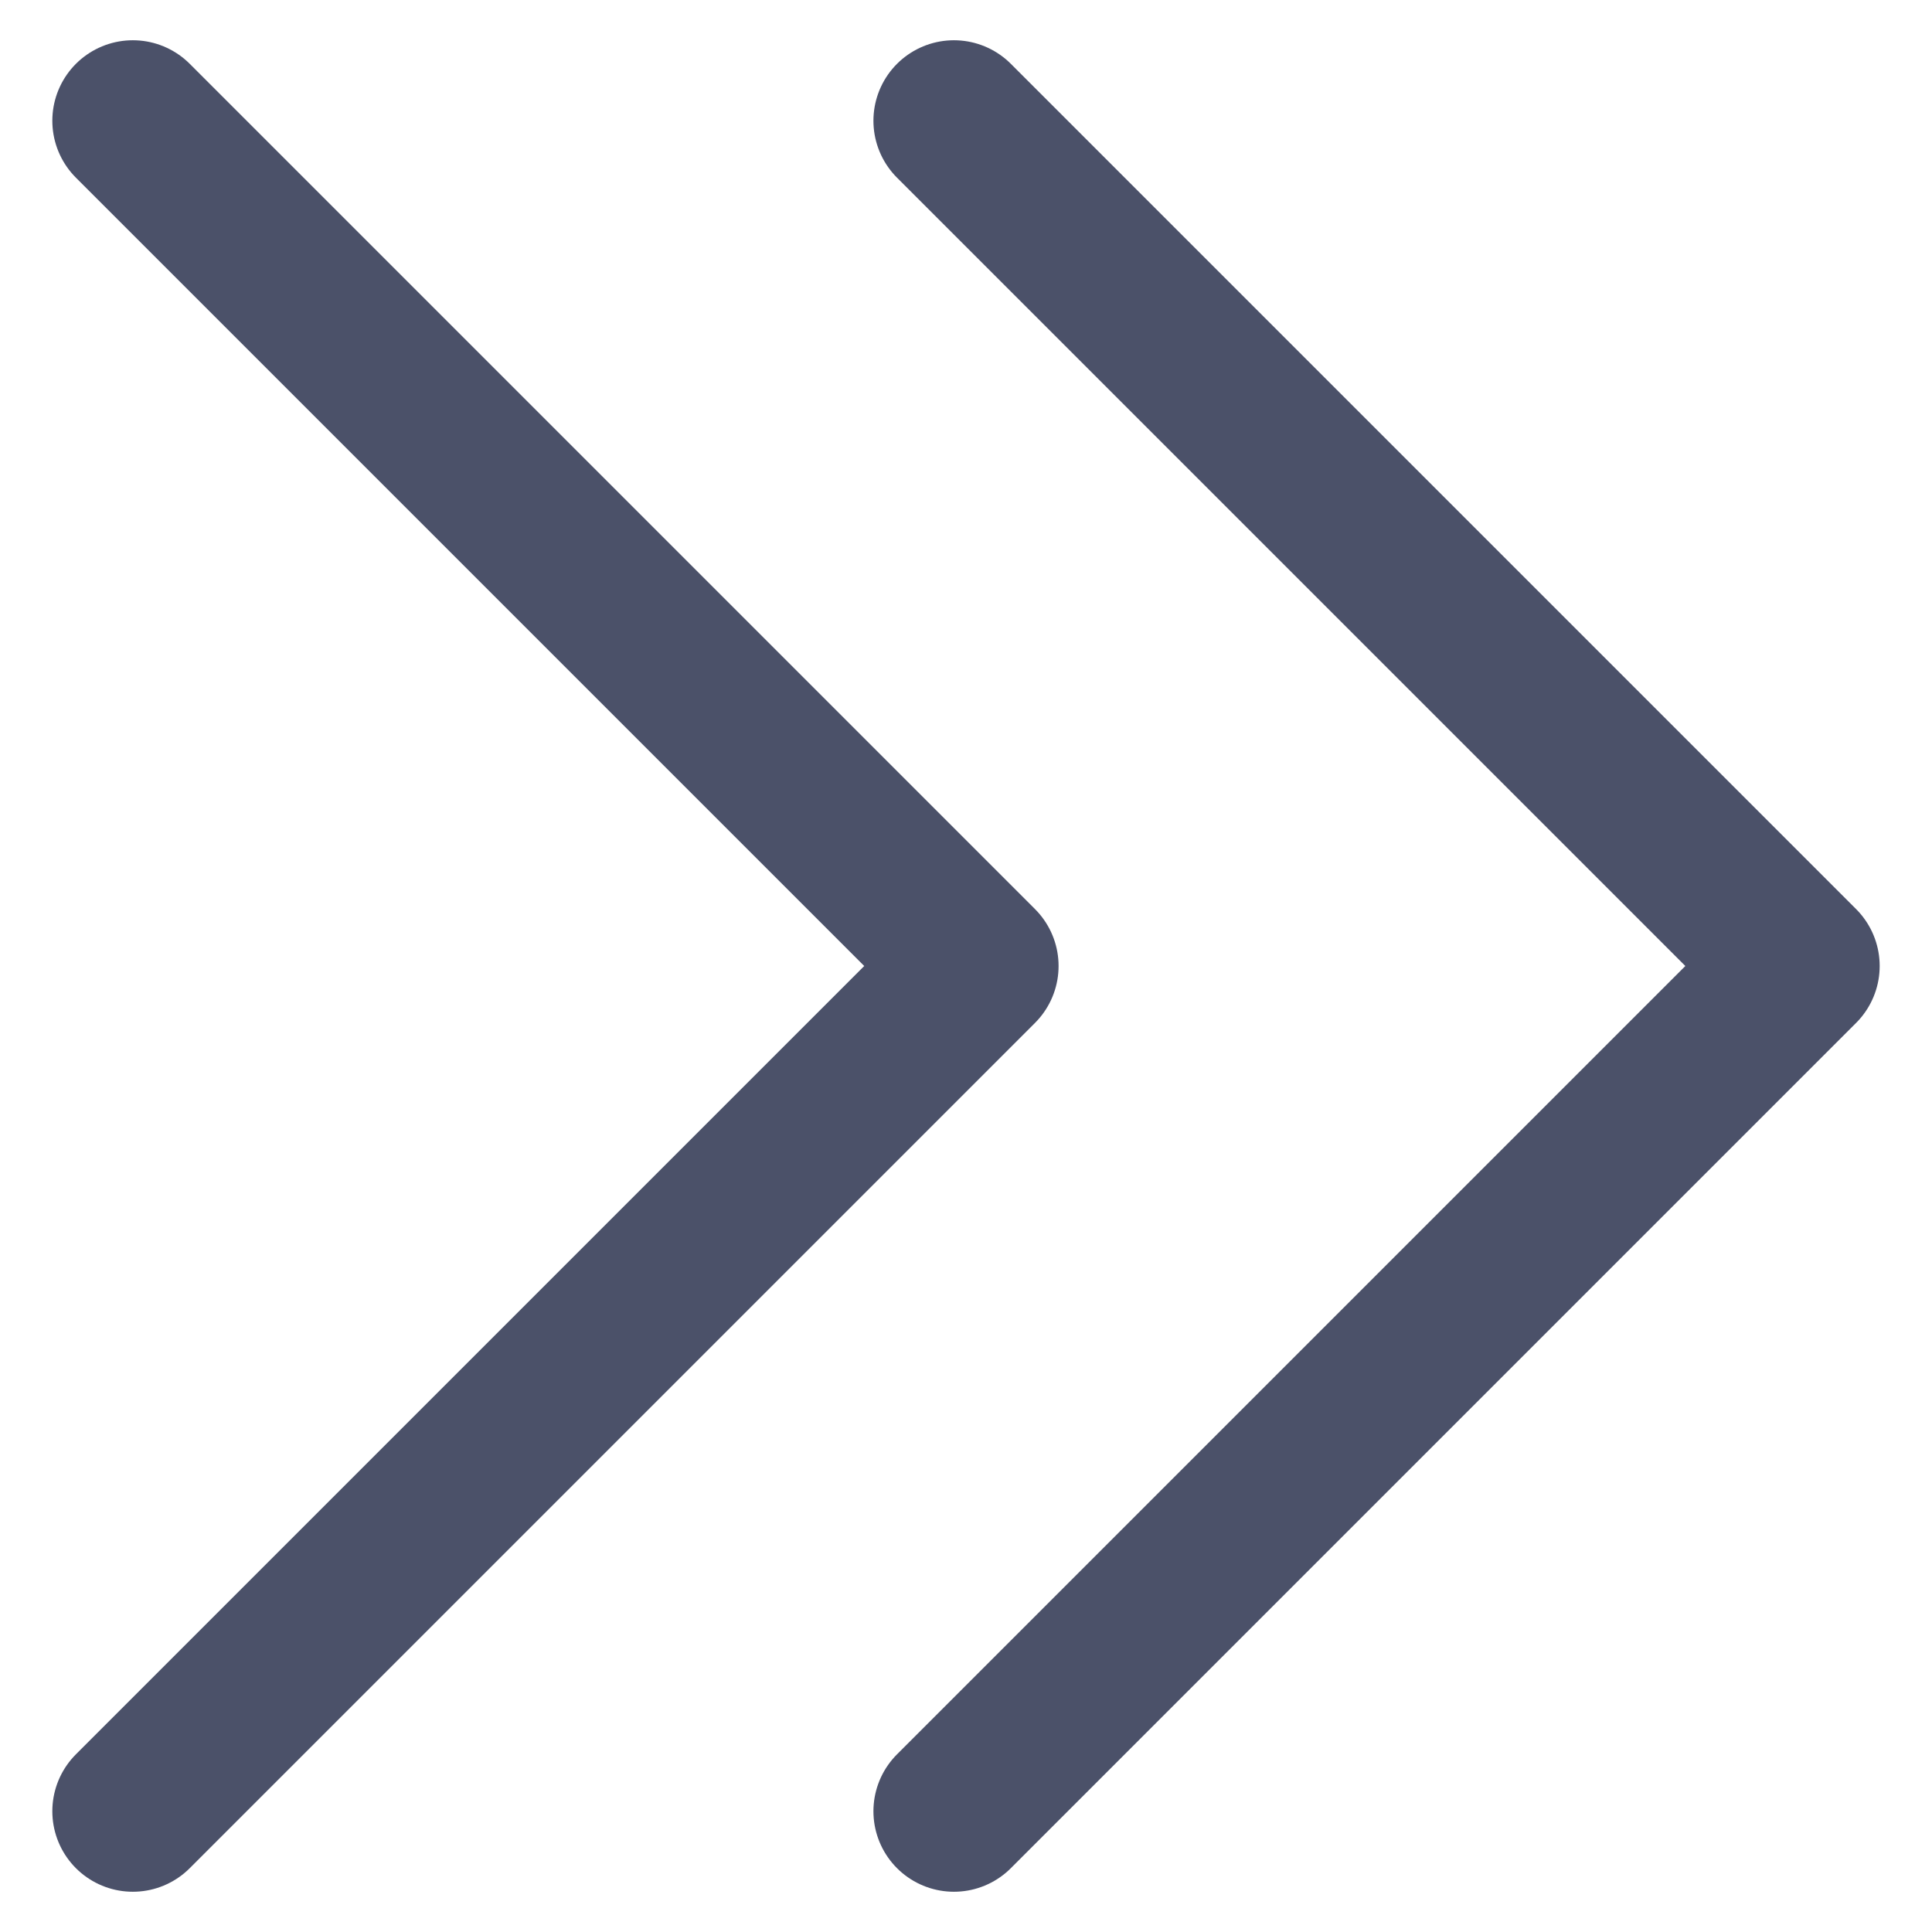
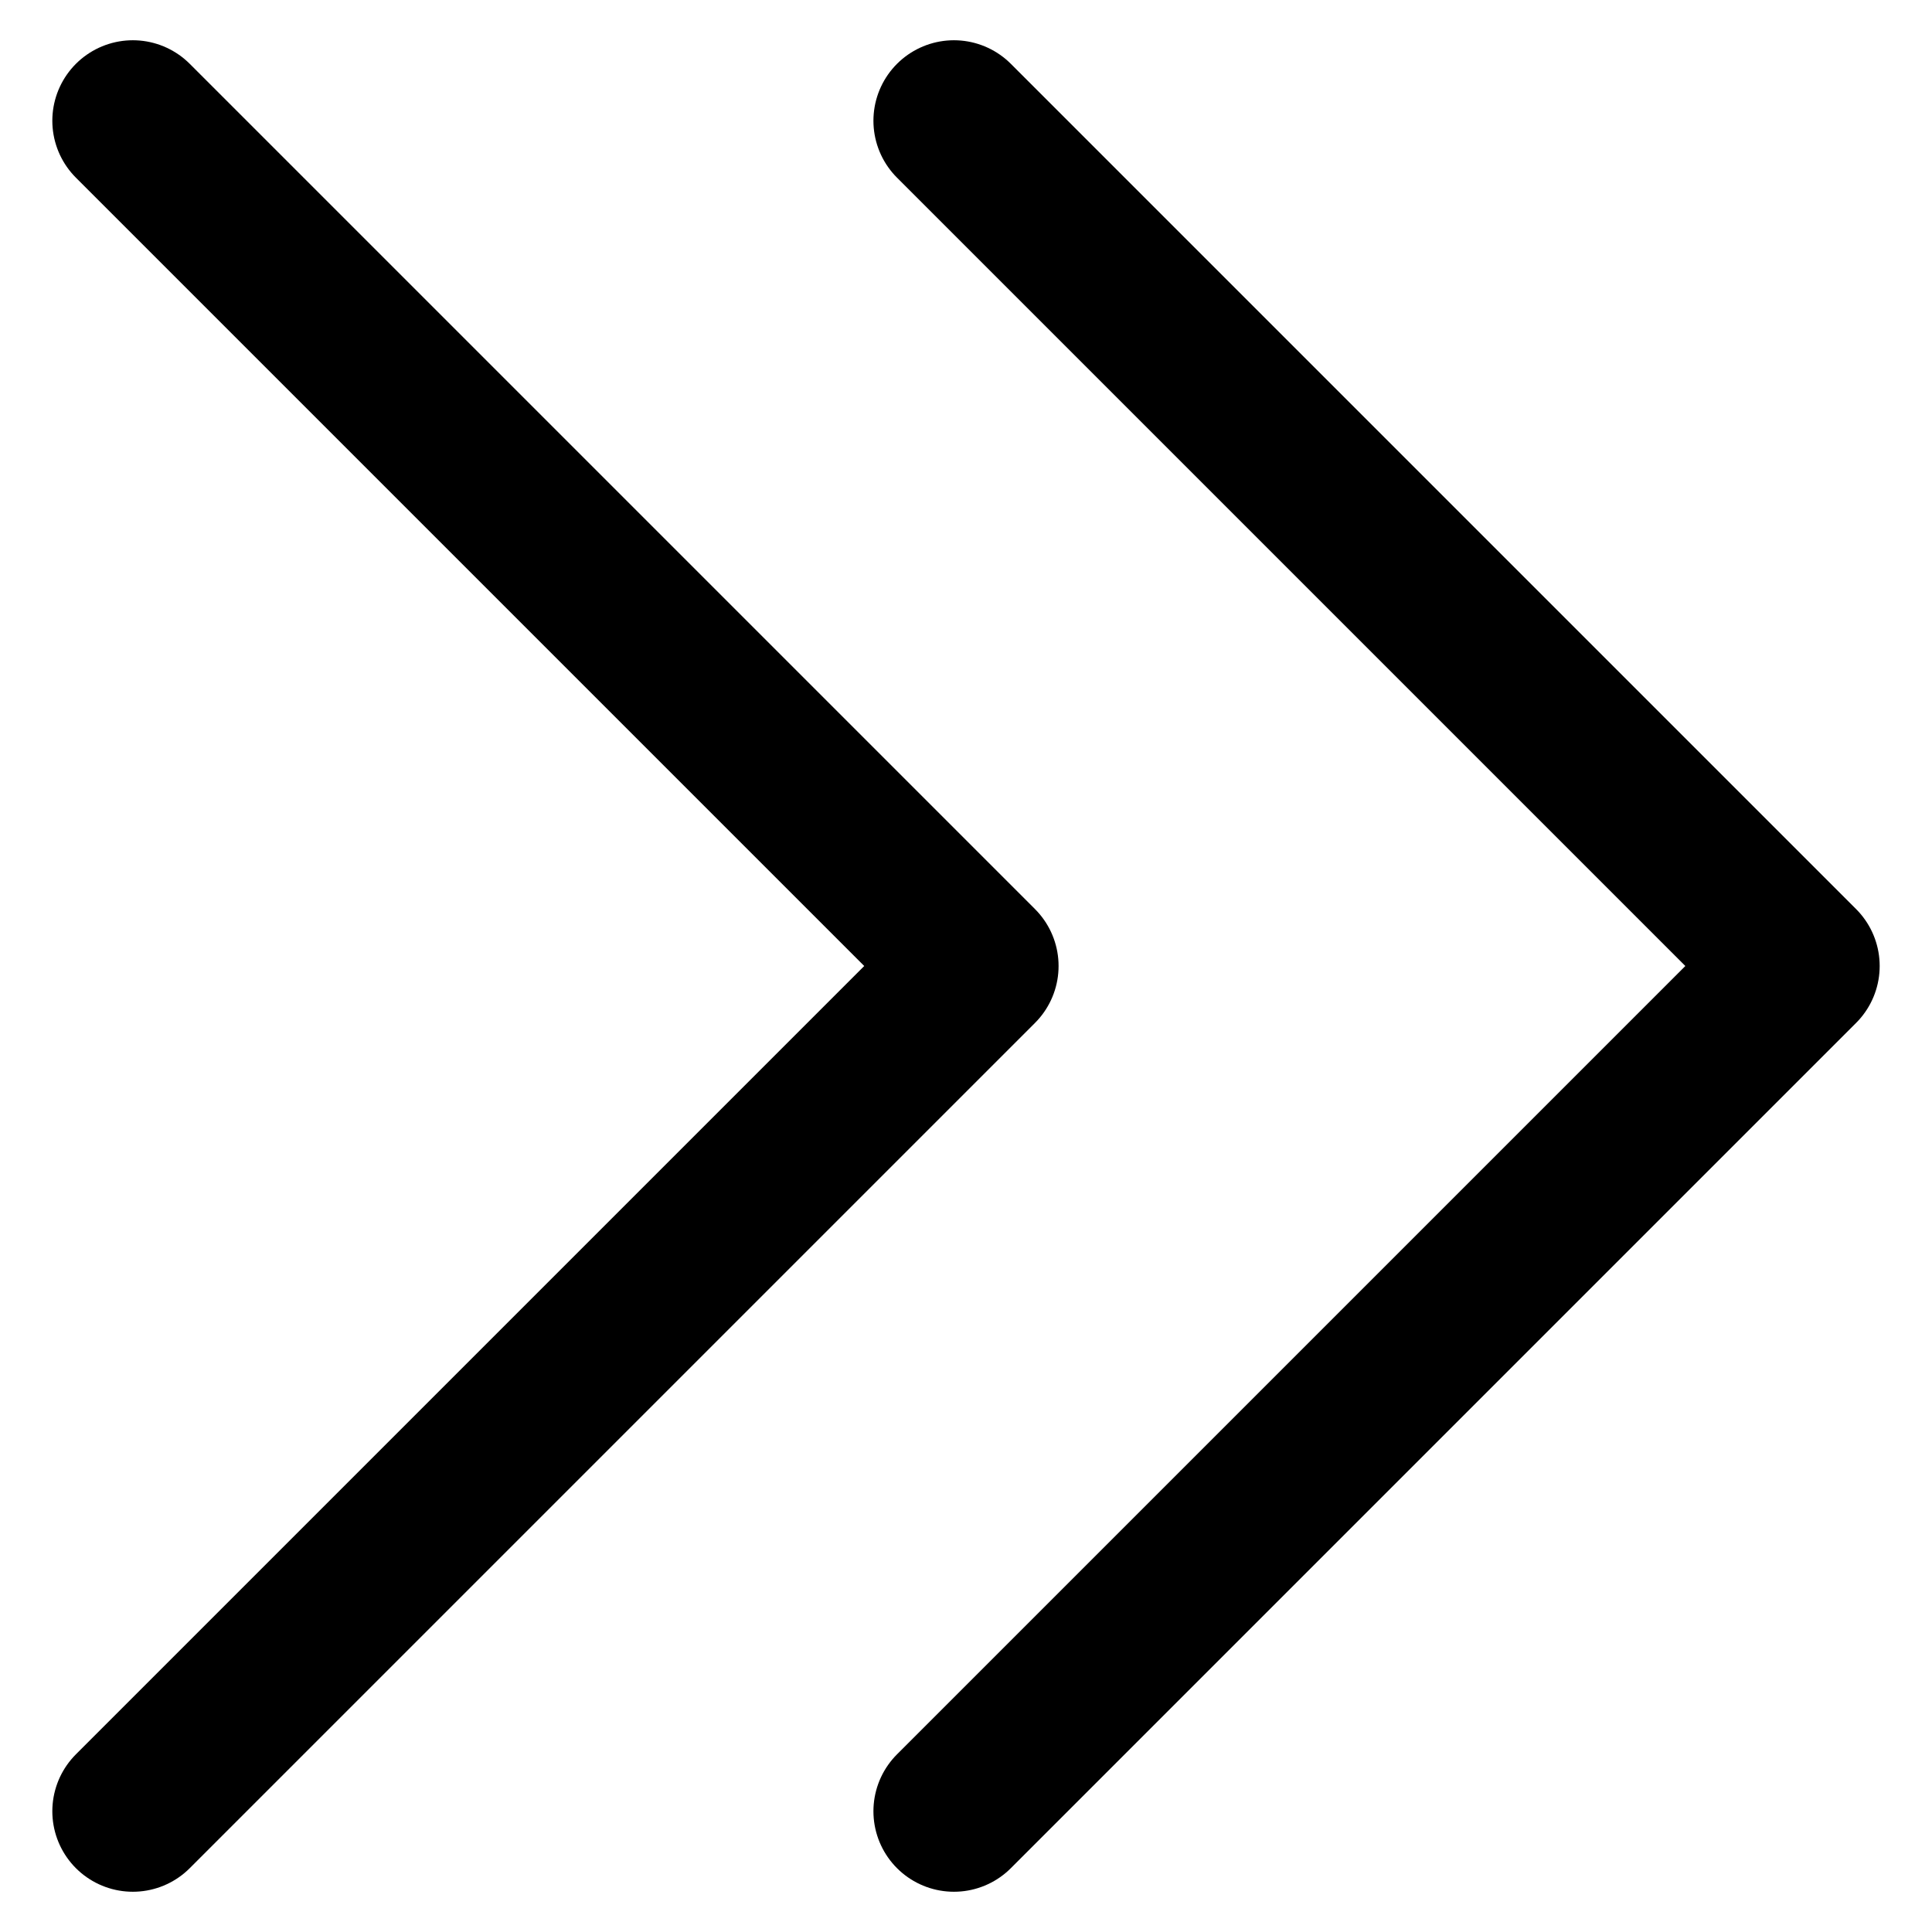
<svg xmlns="http://www.w3.org/2000/svg" width="12" height="12" viewBox="0 0 12 12" fill="none">
-   <path d="M0.825 0.75L6.075 6L0.825 11.25" stroke="#4B5169" stroke-miterlimit="10" stroke-linecap="round" stroke-linejoin="round" />
-   <path d="M5.925 0.75L11.175 6L5.925 11.25" stroke="#4B5169" stroke-miterlimit="10" stroke-linecap="round" stroke-linejoin="round" />
+   <path d="M0.825 0.75L6.075 6L0.825 11.25" stroke="currentColor" stroke-miterlimit="10" stroke-linecap="round" stroke-linejoin="round" />
+   <path d="M5.925 0.75L11.175 6L5.925 11.25" stroke="currentColor" stroke-miterlimit="10" stroke-linecap="round" stroke-linejoin="round" />
</svg>
